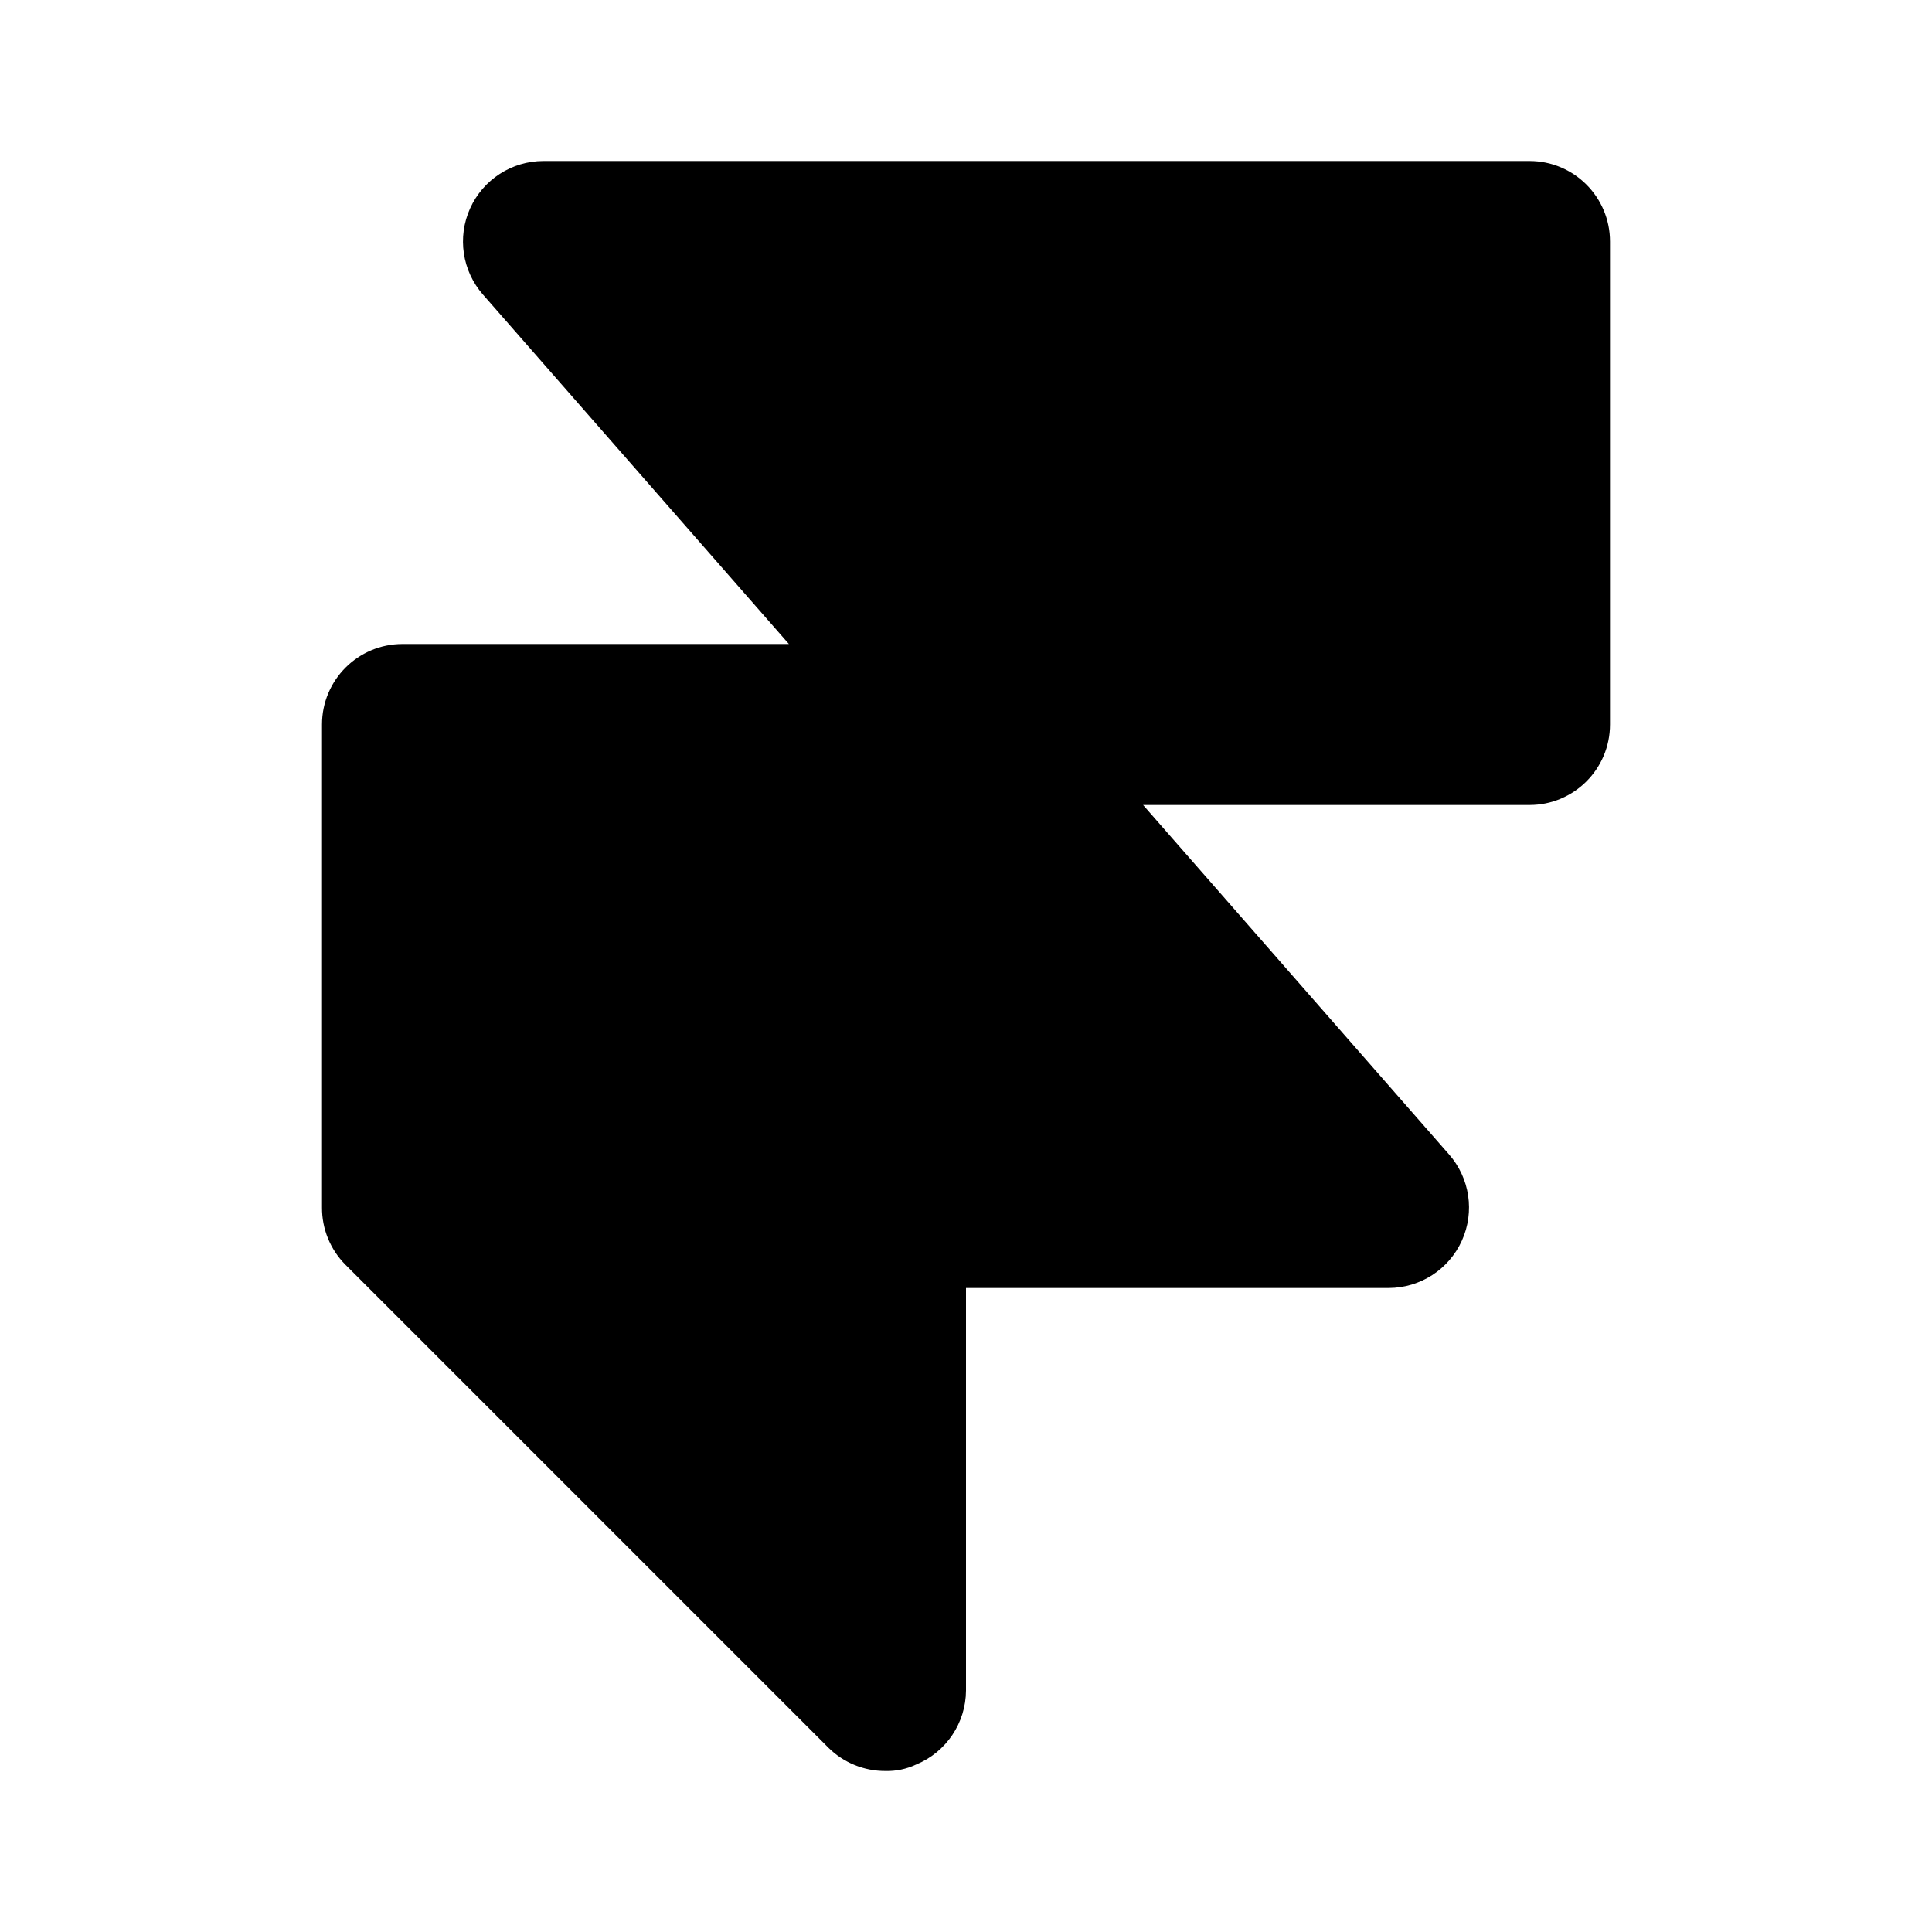
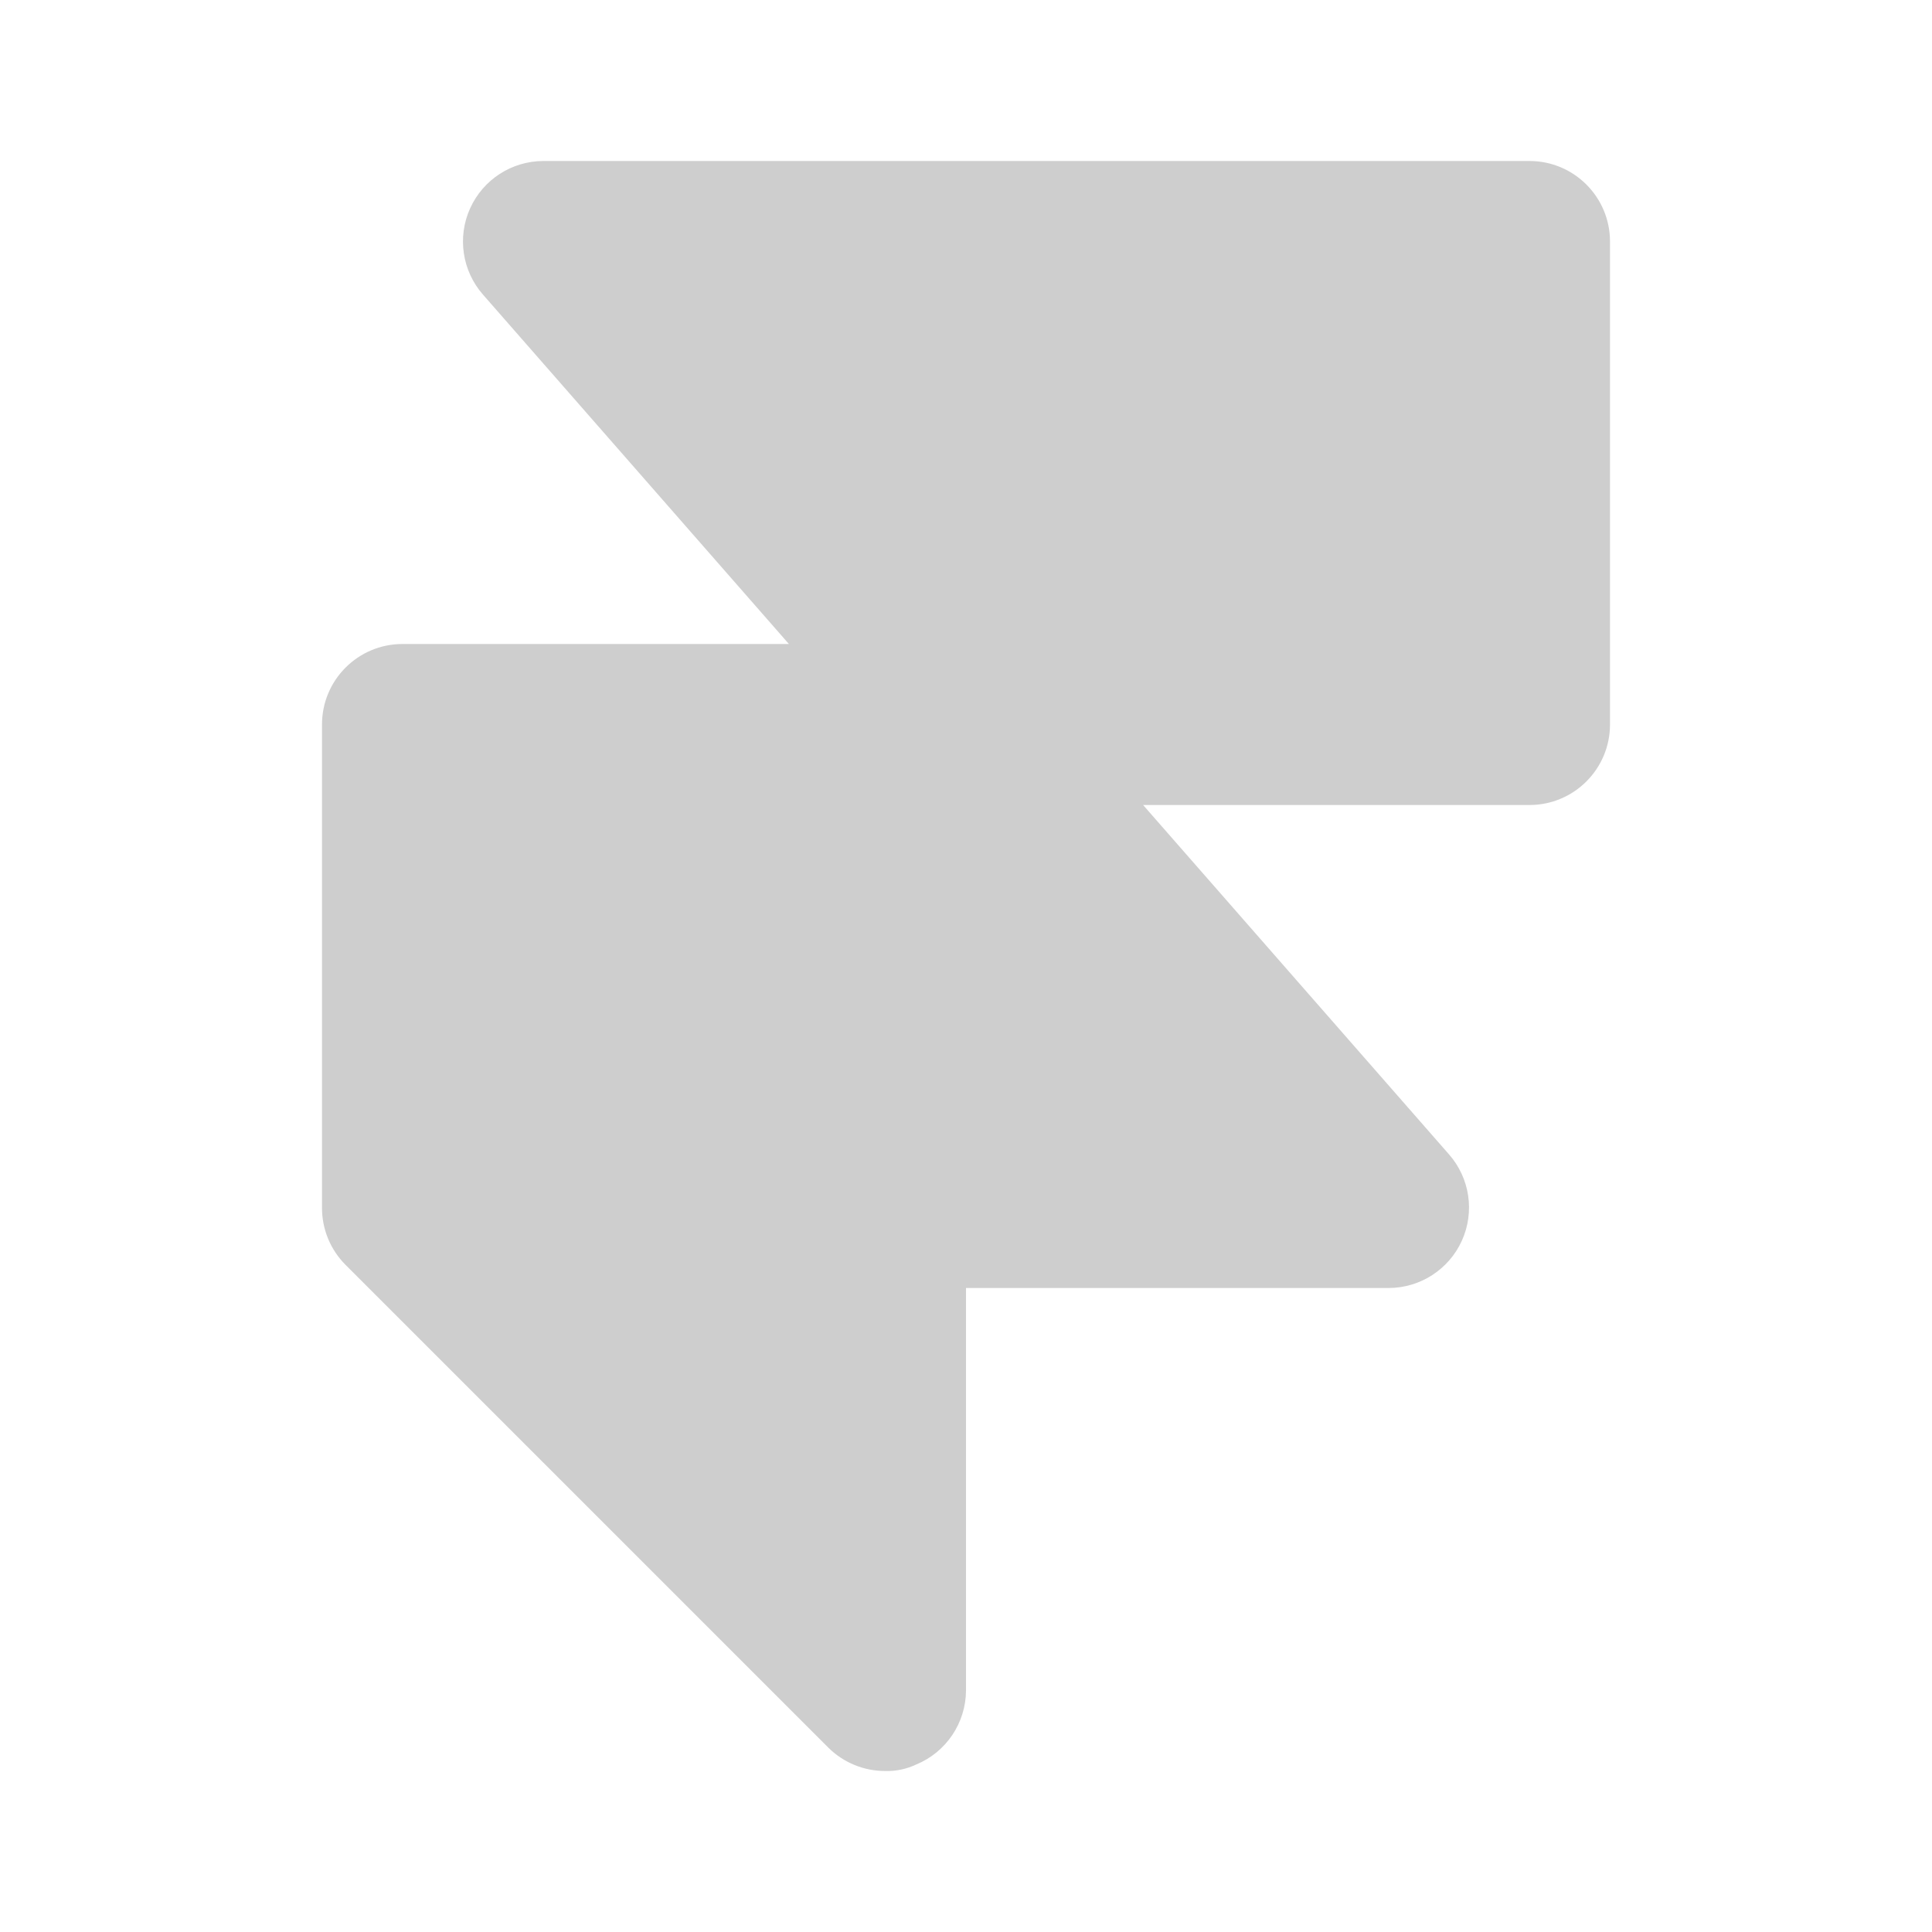
- <svg xmlns="http://www.w3.org/2000/svg" fill="#000000" width="800px" height="800px" viewBox="0 0 24 24" id="framer" data-name="Flat Color" class="icon flat-color">
-   <path id="primary" d="M19,2H6.75A1,1,0,0,0,6,3.66L9.8,8H5A1,1,0,0,0,4,9v6a1,1,0,0,0,.29.71l6,6A1,1,0,0,0,11,22a.84.84,0,0,0,.38-.08A1,1,0,0,0,12,21V16h5.25A1,1,0,0,0,18,14.34L14.2,10H19a1,1,0,0,0,1-1V3A1,1,0,0,0,19,2Z" style="fill: rgb(0, 0, 0);" />
+ <svg xmlns="http://www.w3.org/2000/svg" fill="#CECECE" width="800px" height="800px" viewBox="0 0 24 24" id="framer" data-name="Flat Color" class="icon flat-color">
+   <path id="primary" d="M19,2H6.75A1,1,0,0,0,6,3.66L9.8,8H5A1,1,0,0,0,4,9v6a1,1,0,0,0,.29.71l6,6A1,1,0,0,0,11,22a.84.84,0,0,0,.38-.08A1,1,0,0,0,12,21V16h5.25A1,1,0,0,0,18,14.34L14.2,10H19a1,1,0,0,0,1-1V3A1,1,0,0,0,19,2Z" fill="#CECECE" />
</svg>
